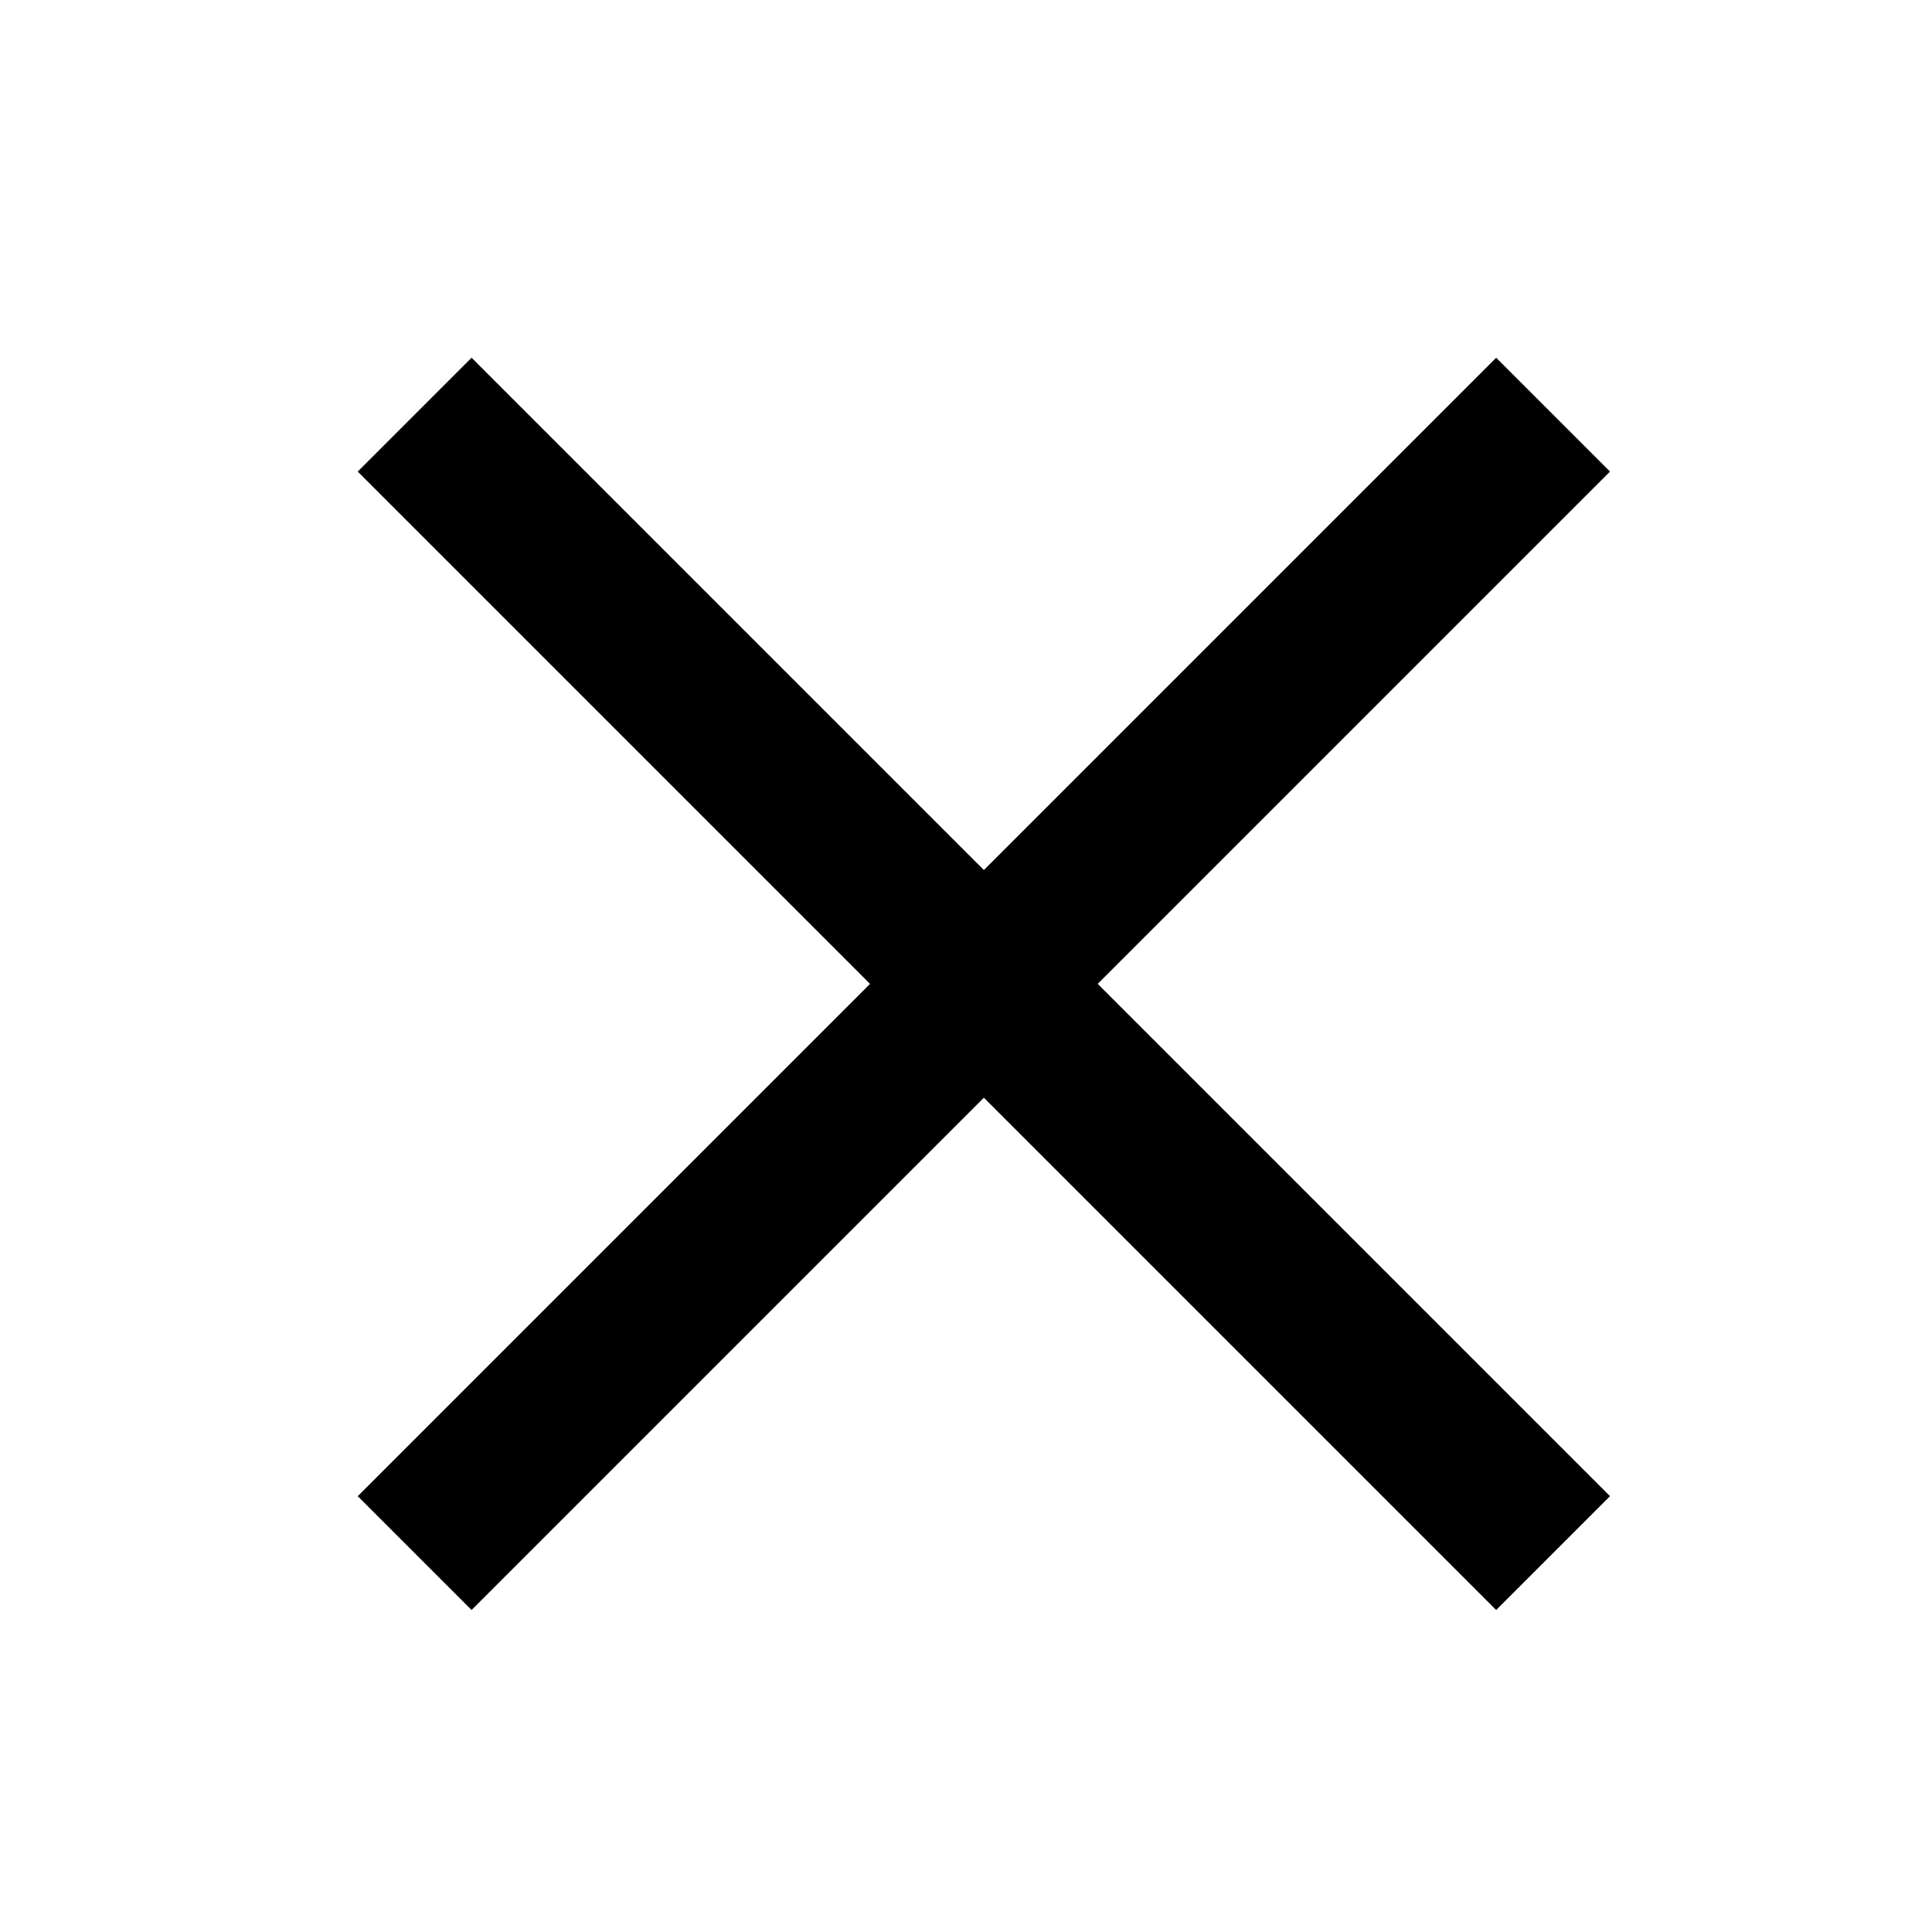
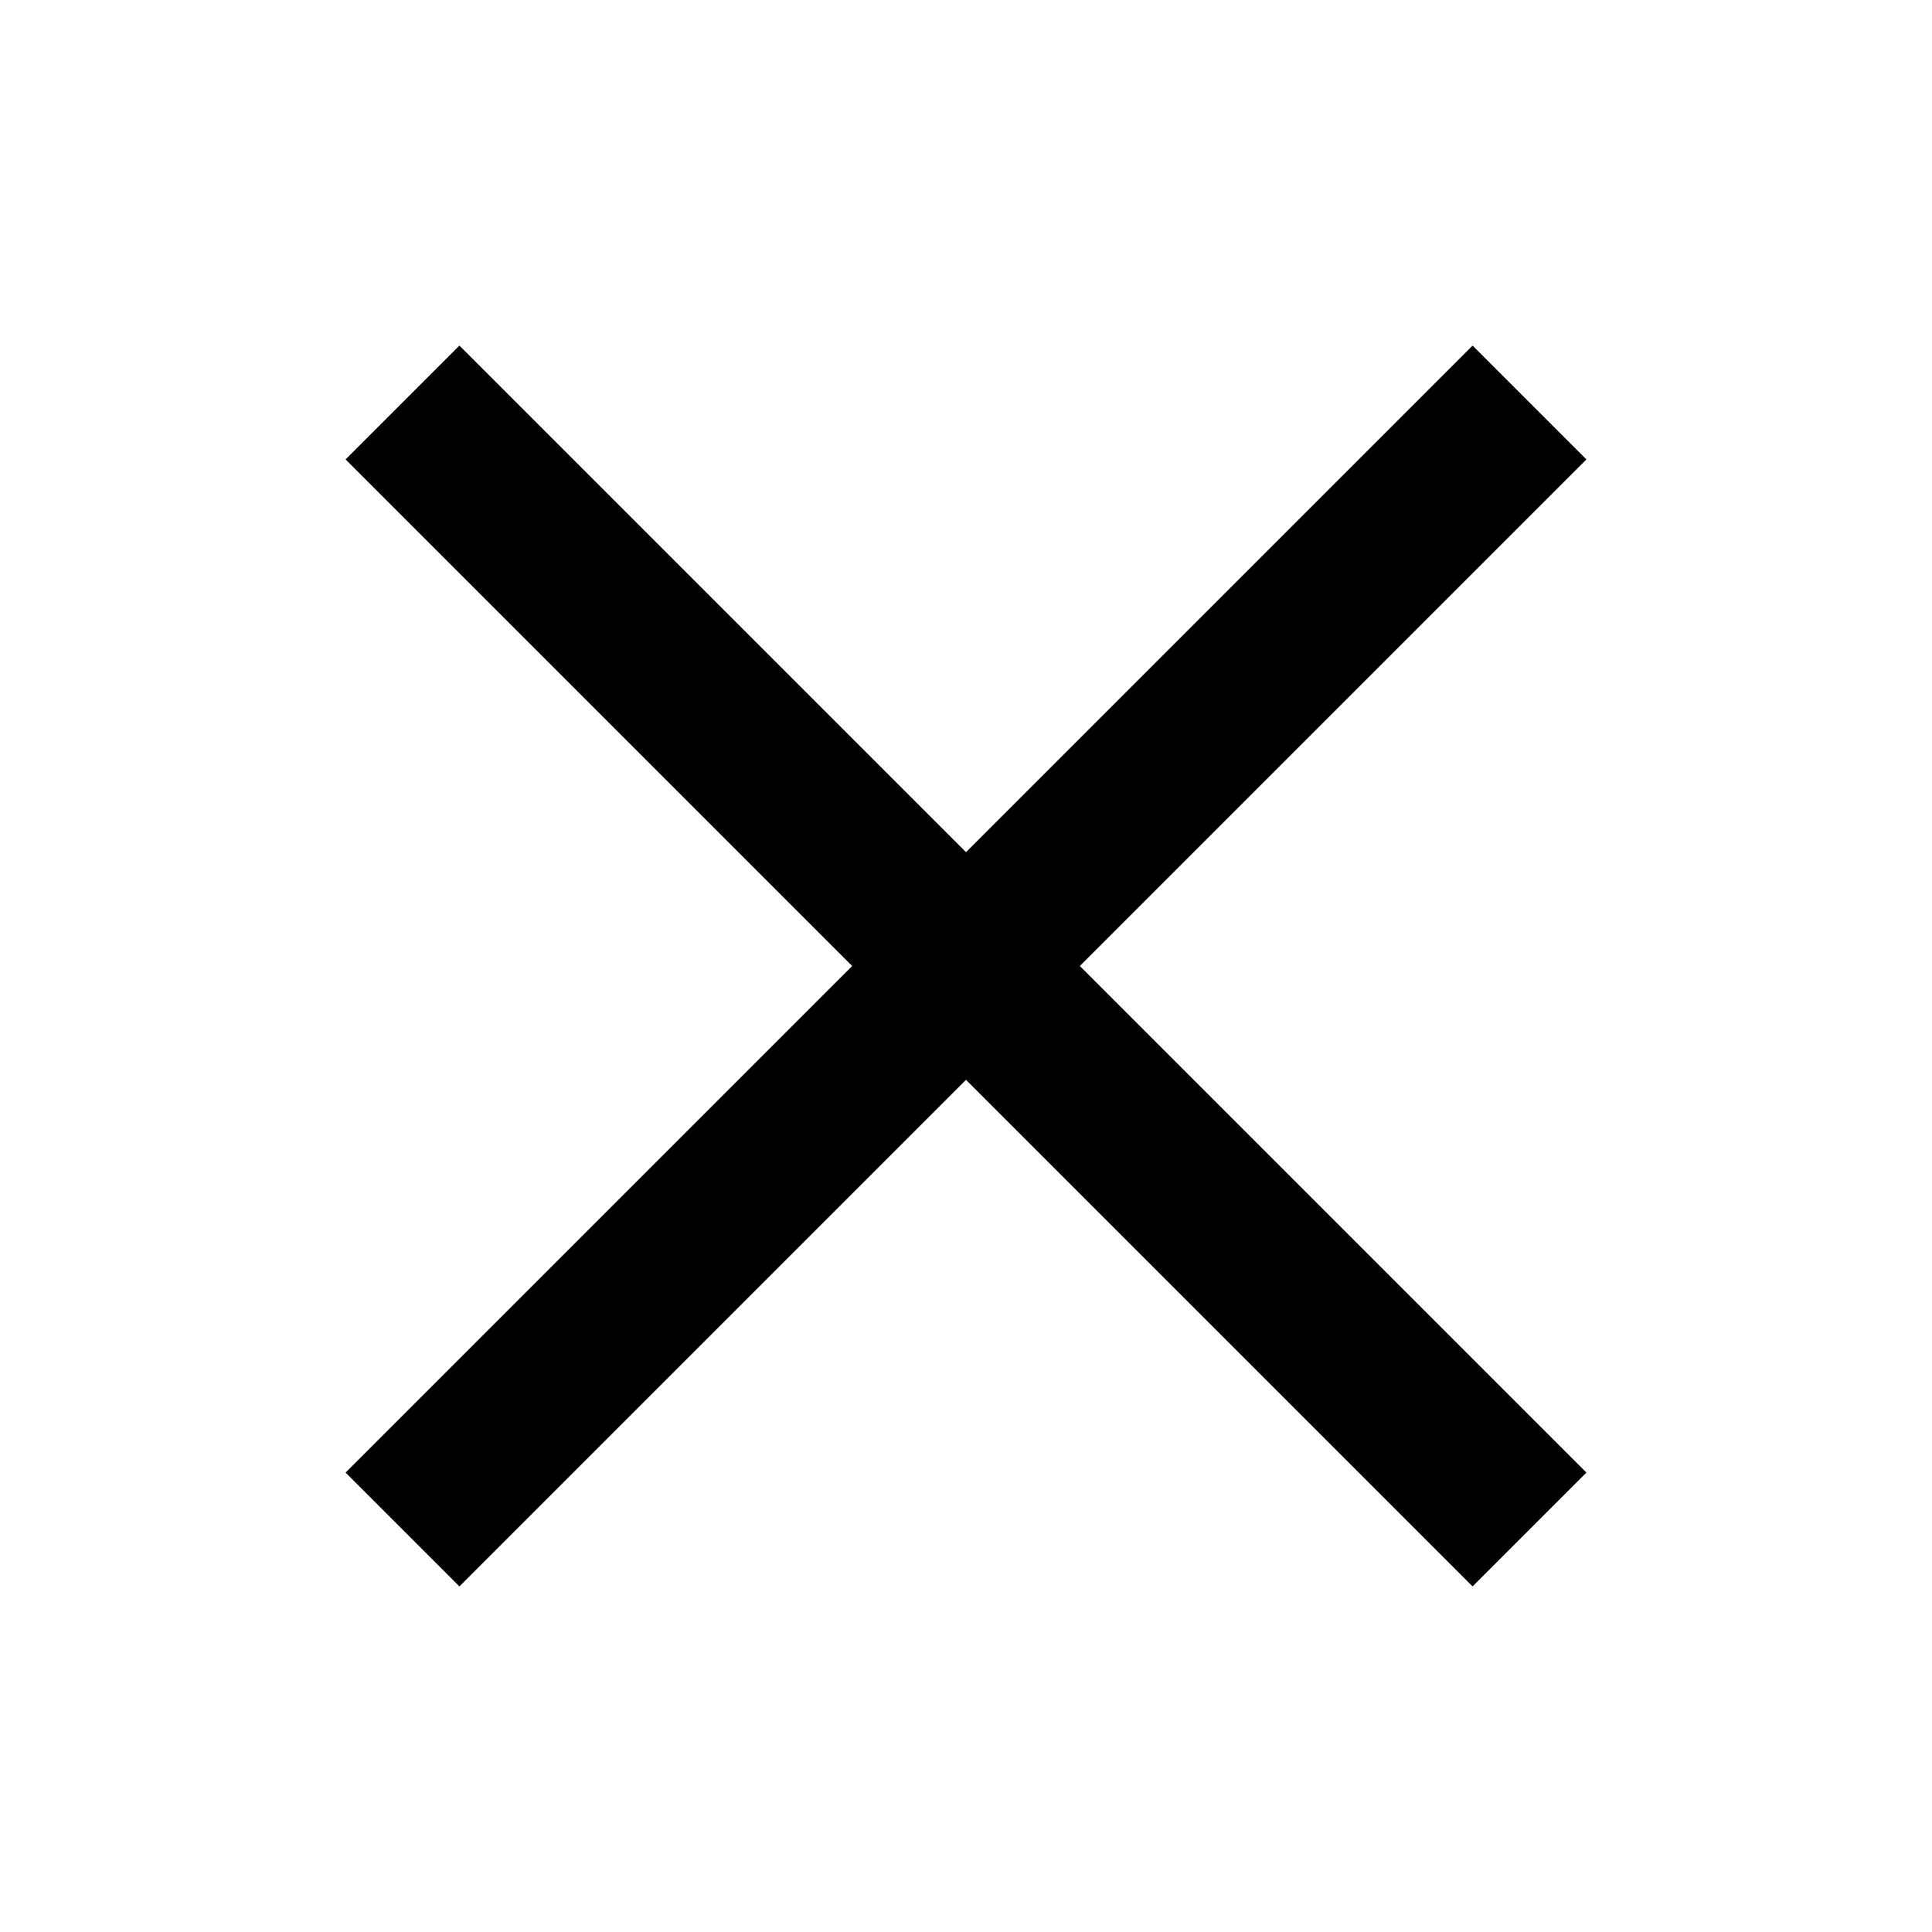
<svg xmlns="http://www.w3.org/2000/svg" width="24" height="24" viewBox="0 0 24 24">
-   <path fill="#000000" fill-rule="evenodd" d="M10.808,12.222 L4.444,18.586 L5.858,20 L12.222,13.636 L18.586,20 L20,18.586 L13.636,12.222 L20,5.858 L18.586,4.444 L12.222,10.808 L5.858,4.444 L4.444,5.858 L10.808,12.222 Z" />
+   <g fill="#000000">
+     <polygon points="4.293 5.707 18.293 19.707 19.707 18.293 5.707 4.293" />
+     <polygon points="5.707 19.707 19.707 5.707 18.293 4.293 4.293 18.293" />
+   </g>
</svg>
